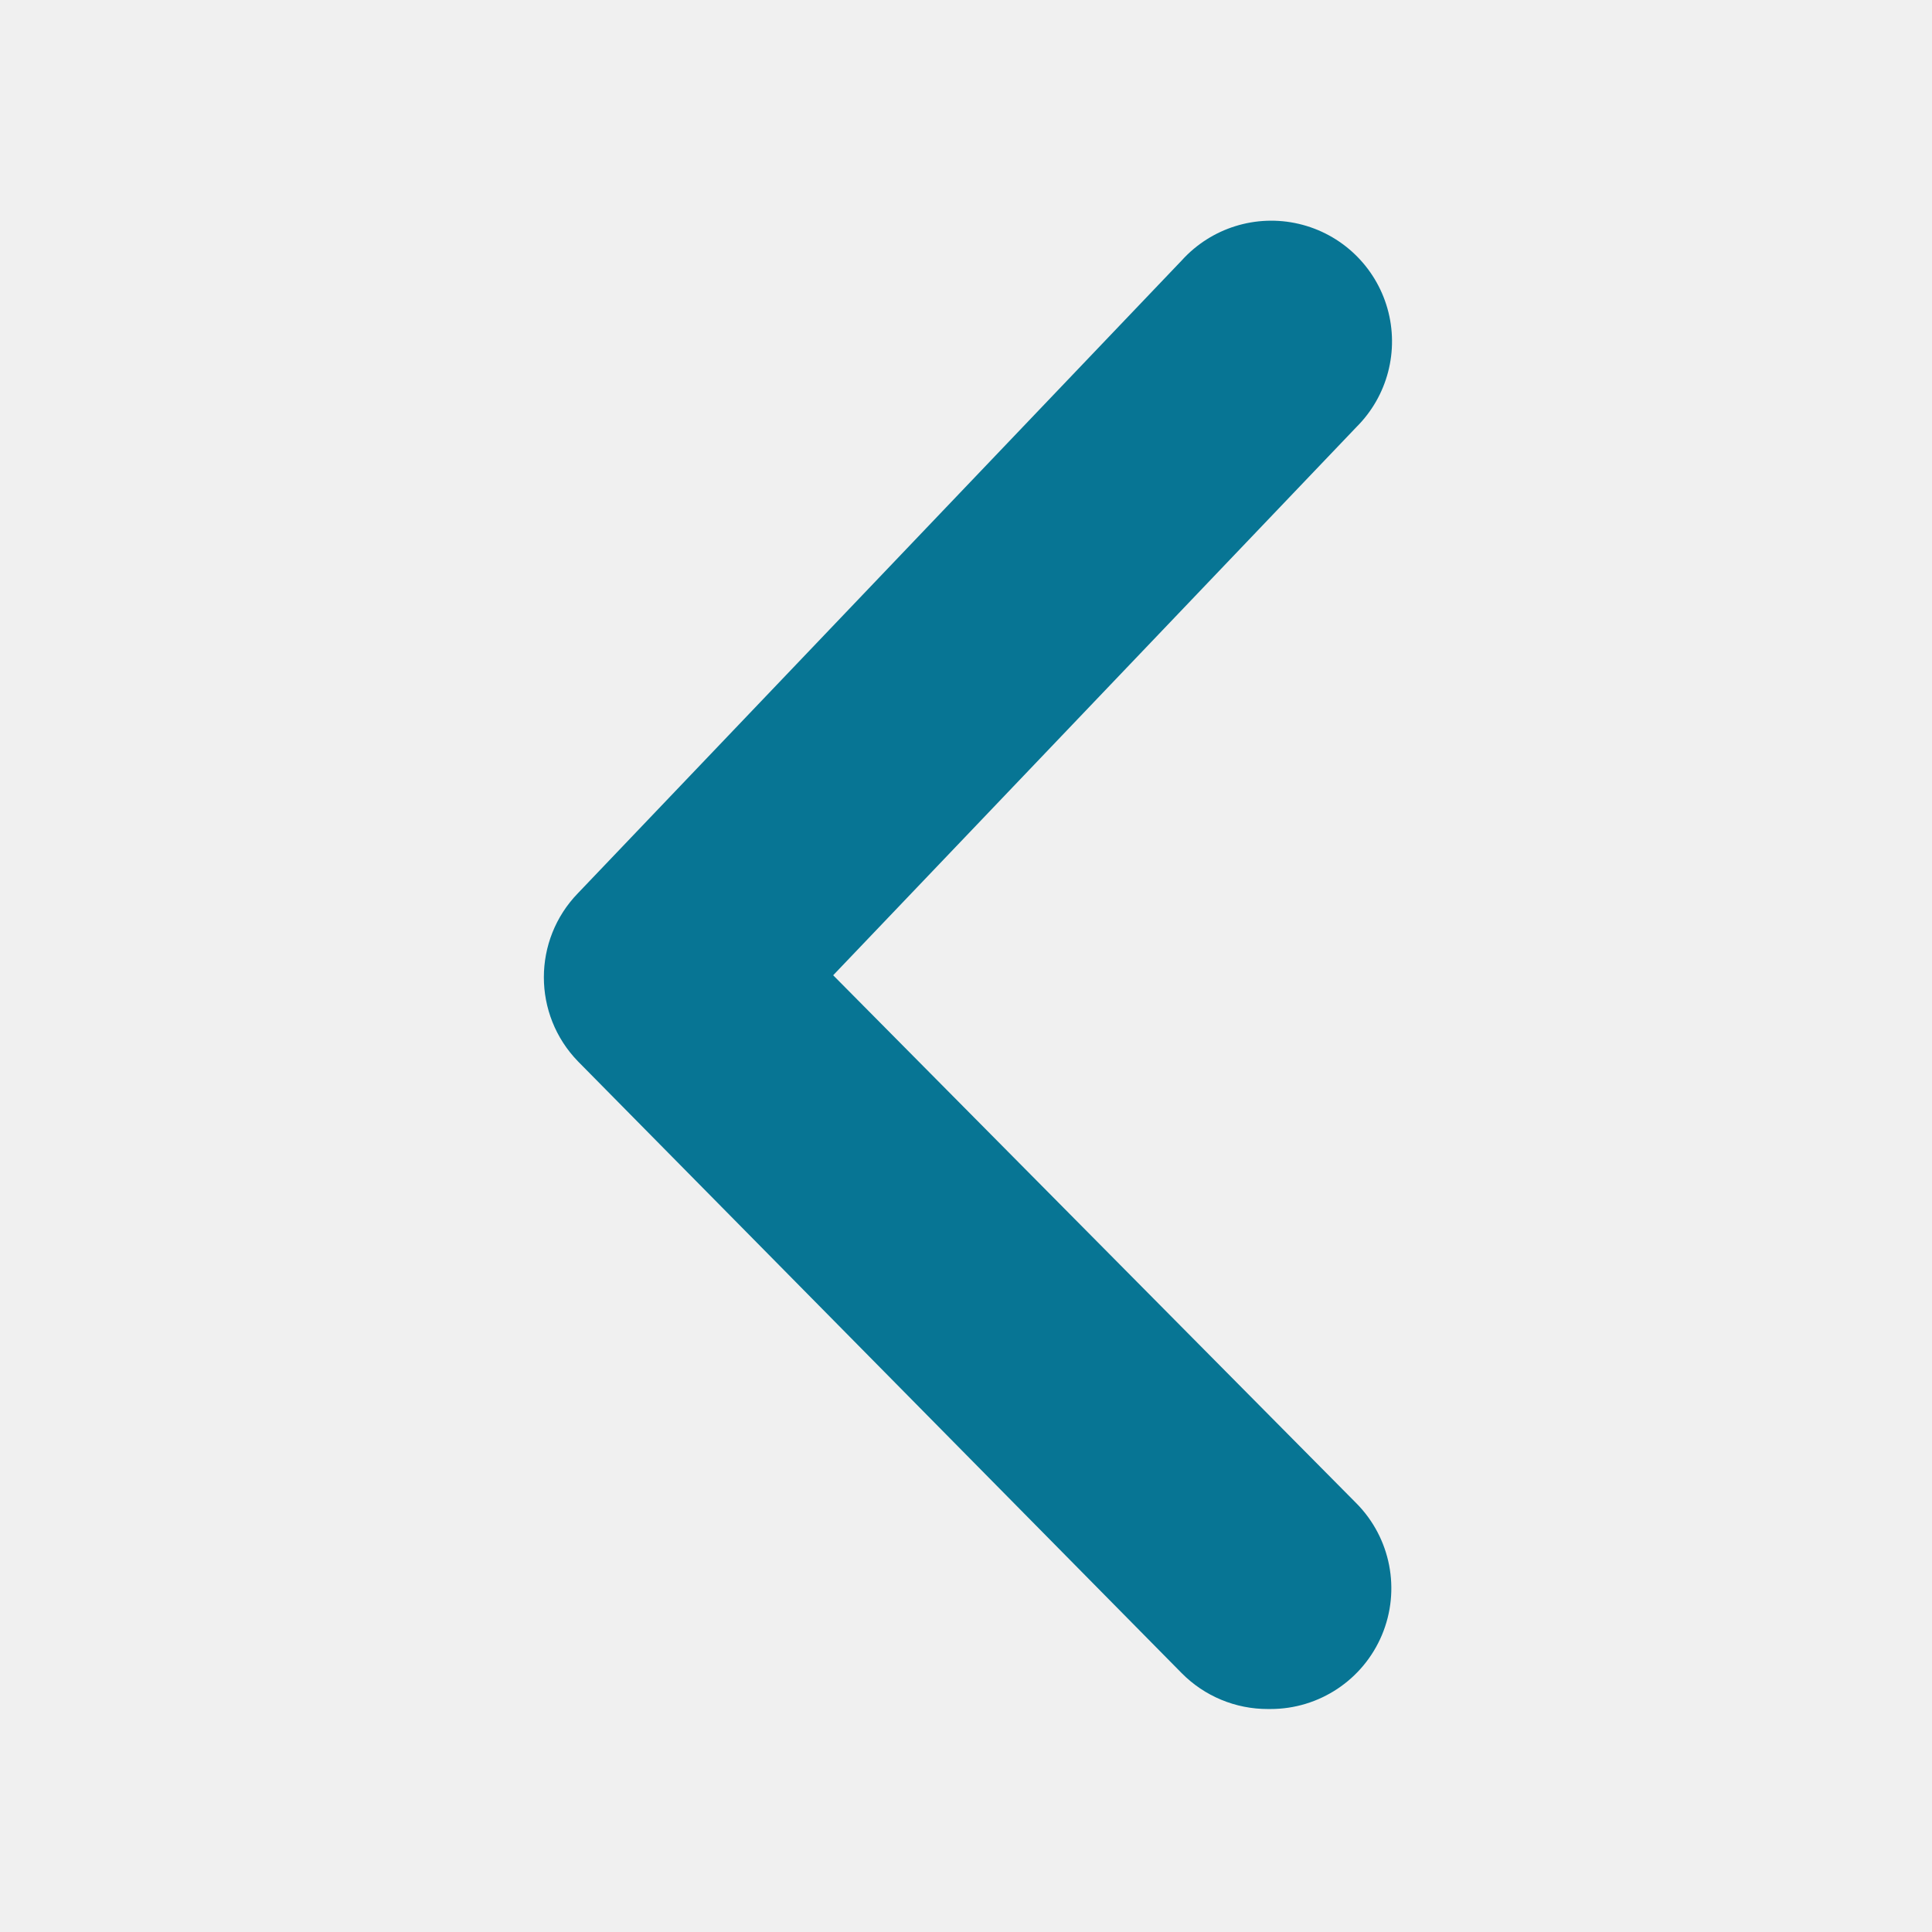
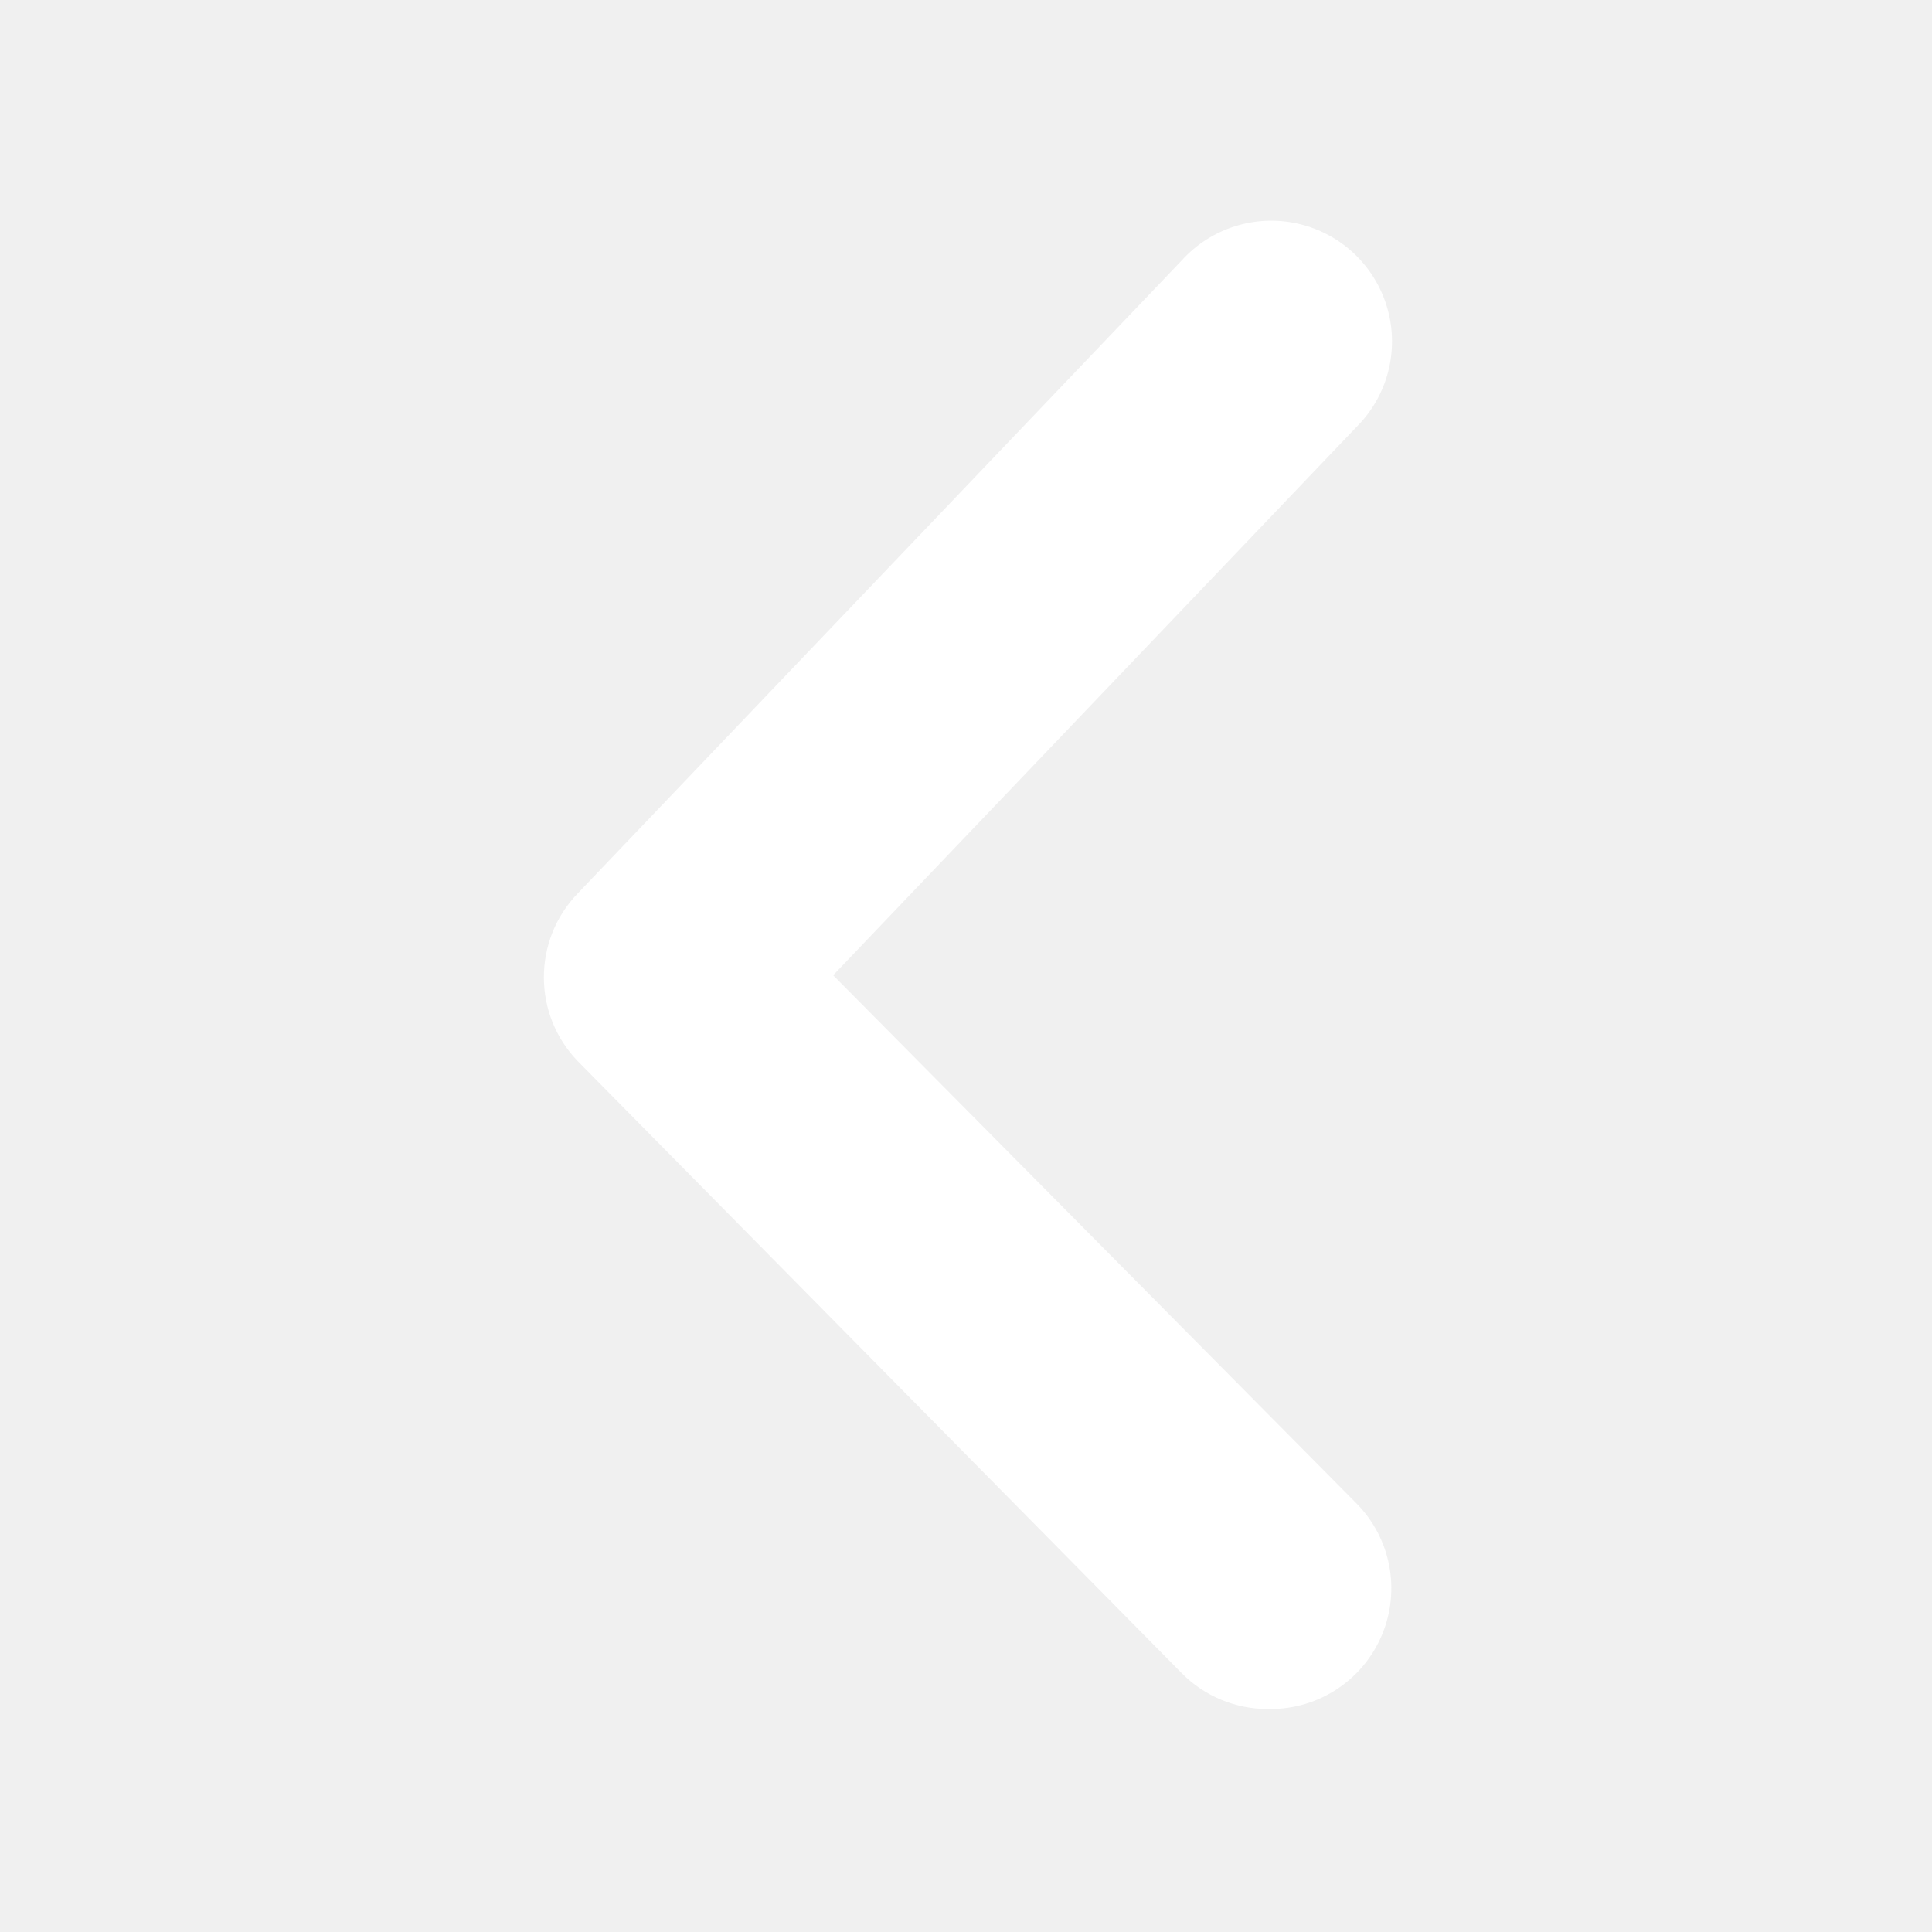
<svg xmlns="http://www.w3.org/2000/svg" width="48" height="48" viewBox="0 0 48 48">
-   <path d="M31.5,42.46a3,3,0,0,1-2.14-.89l-15-15.2a3,3,0,0,1,0-4.18l15-15.72a3,3,0,1,1,4.34,4.14l-13,13.62,13,13.12a3,3,0,0,1-2.14,5.11Z" fill="#077594" />
+   <path d="M31.5,42.46a3,3,0,0,1-2.14-.89l-15-15.2a3,3,0,0,1,0-4.18l15-15.72a3,3,0,1,1,4.34,4.14l-13,13.62,13,13.12a3,3,0,0,1-2.14,5.11Z" fill="#FFF" />
</svg>
